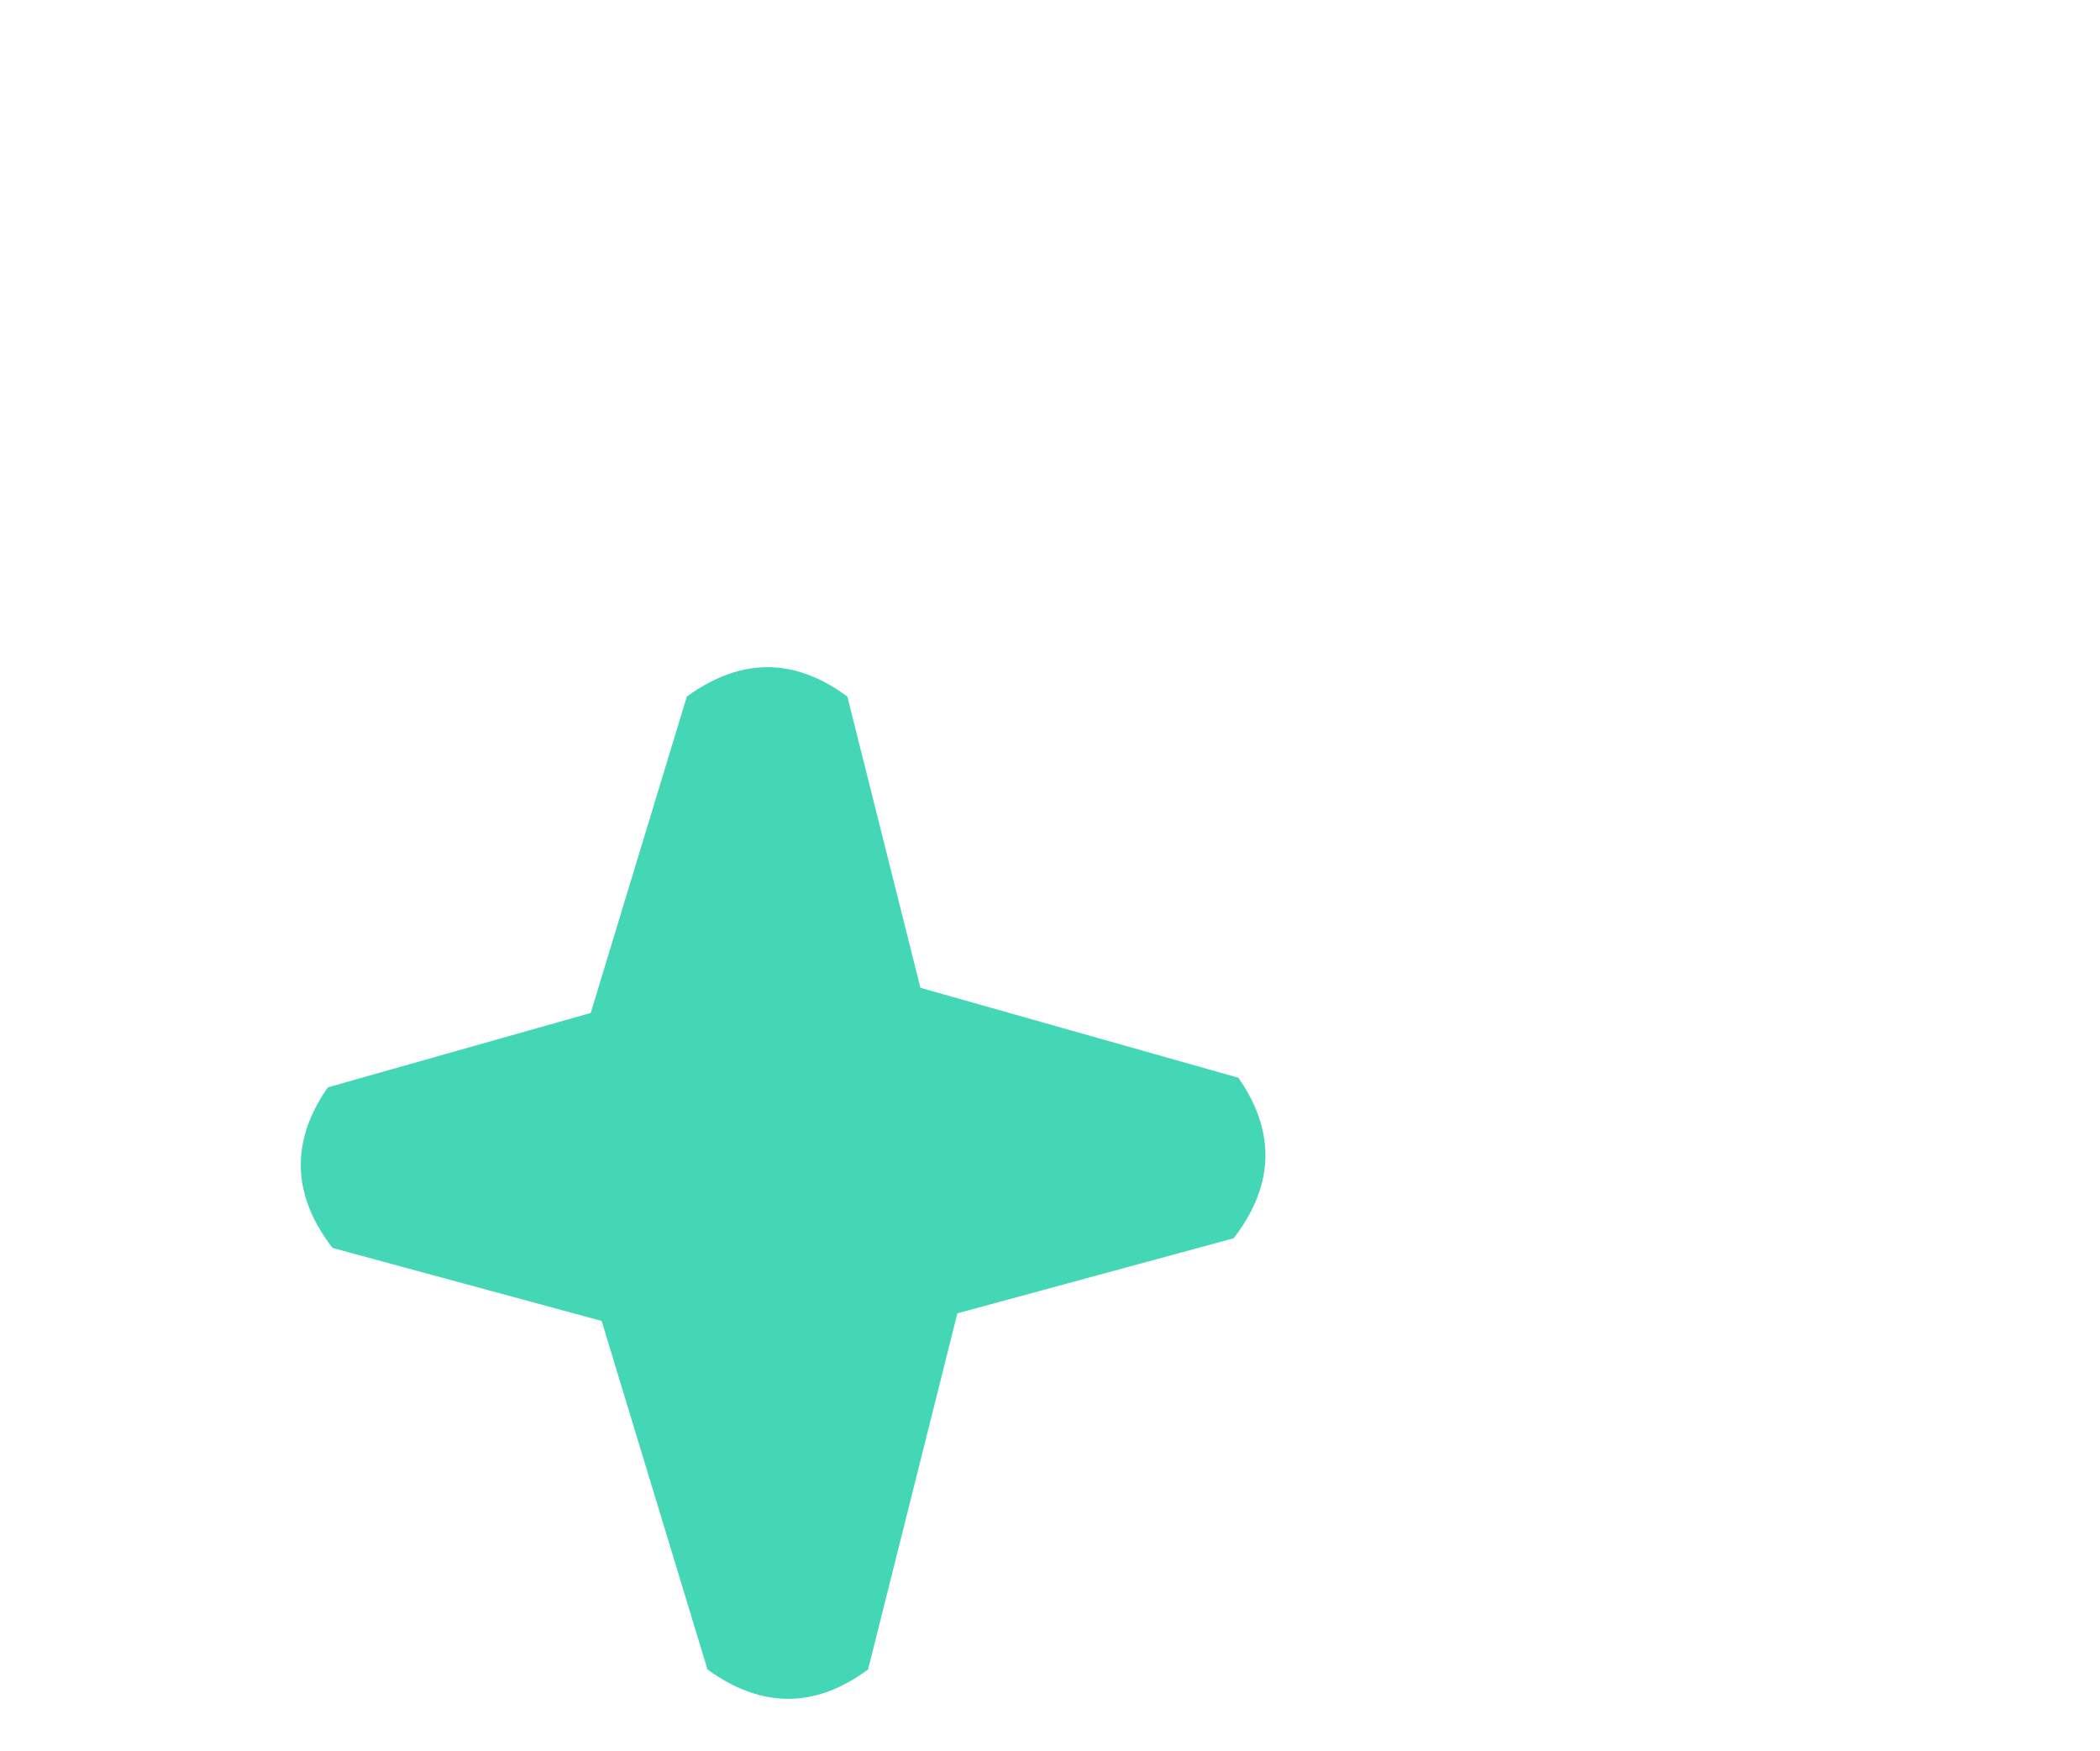
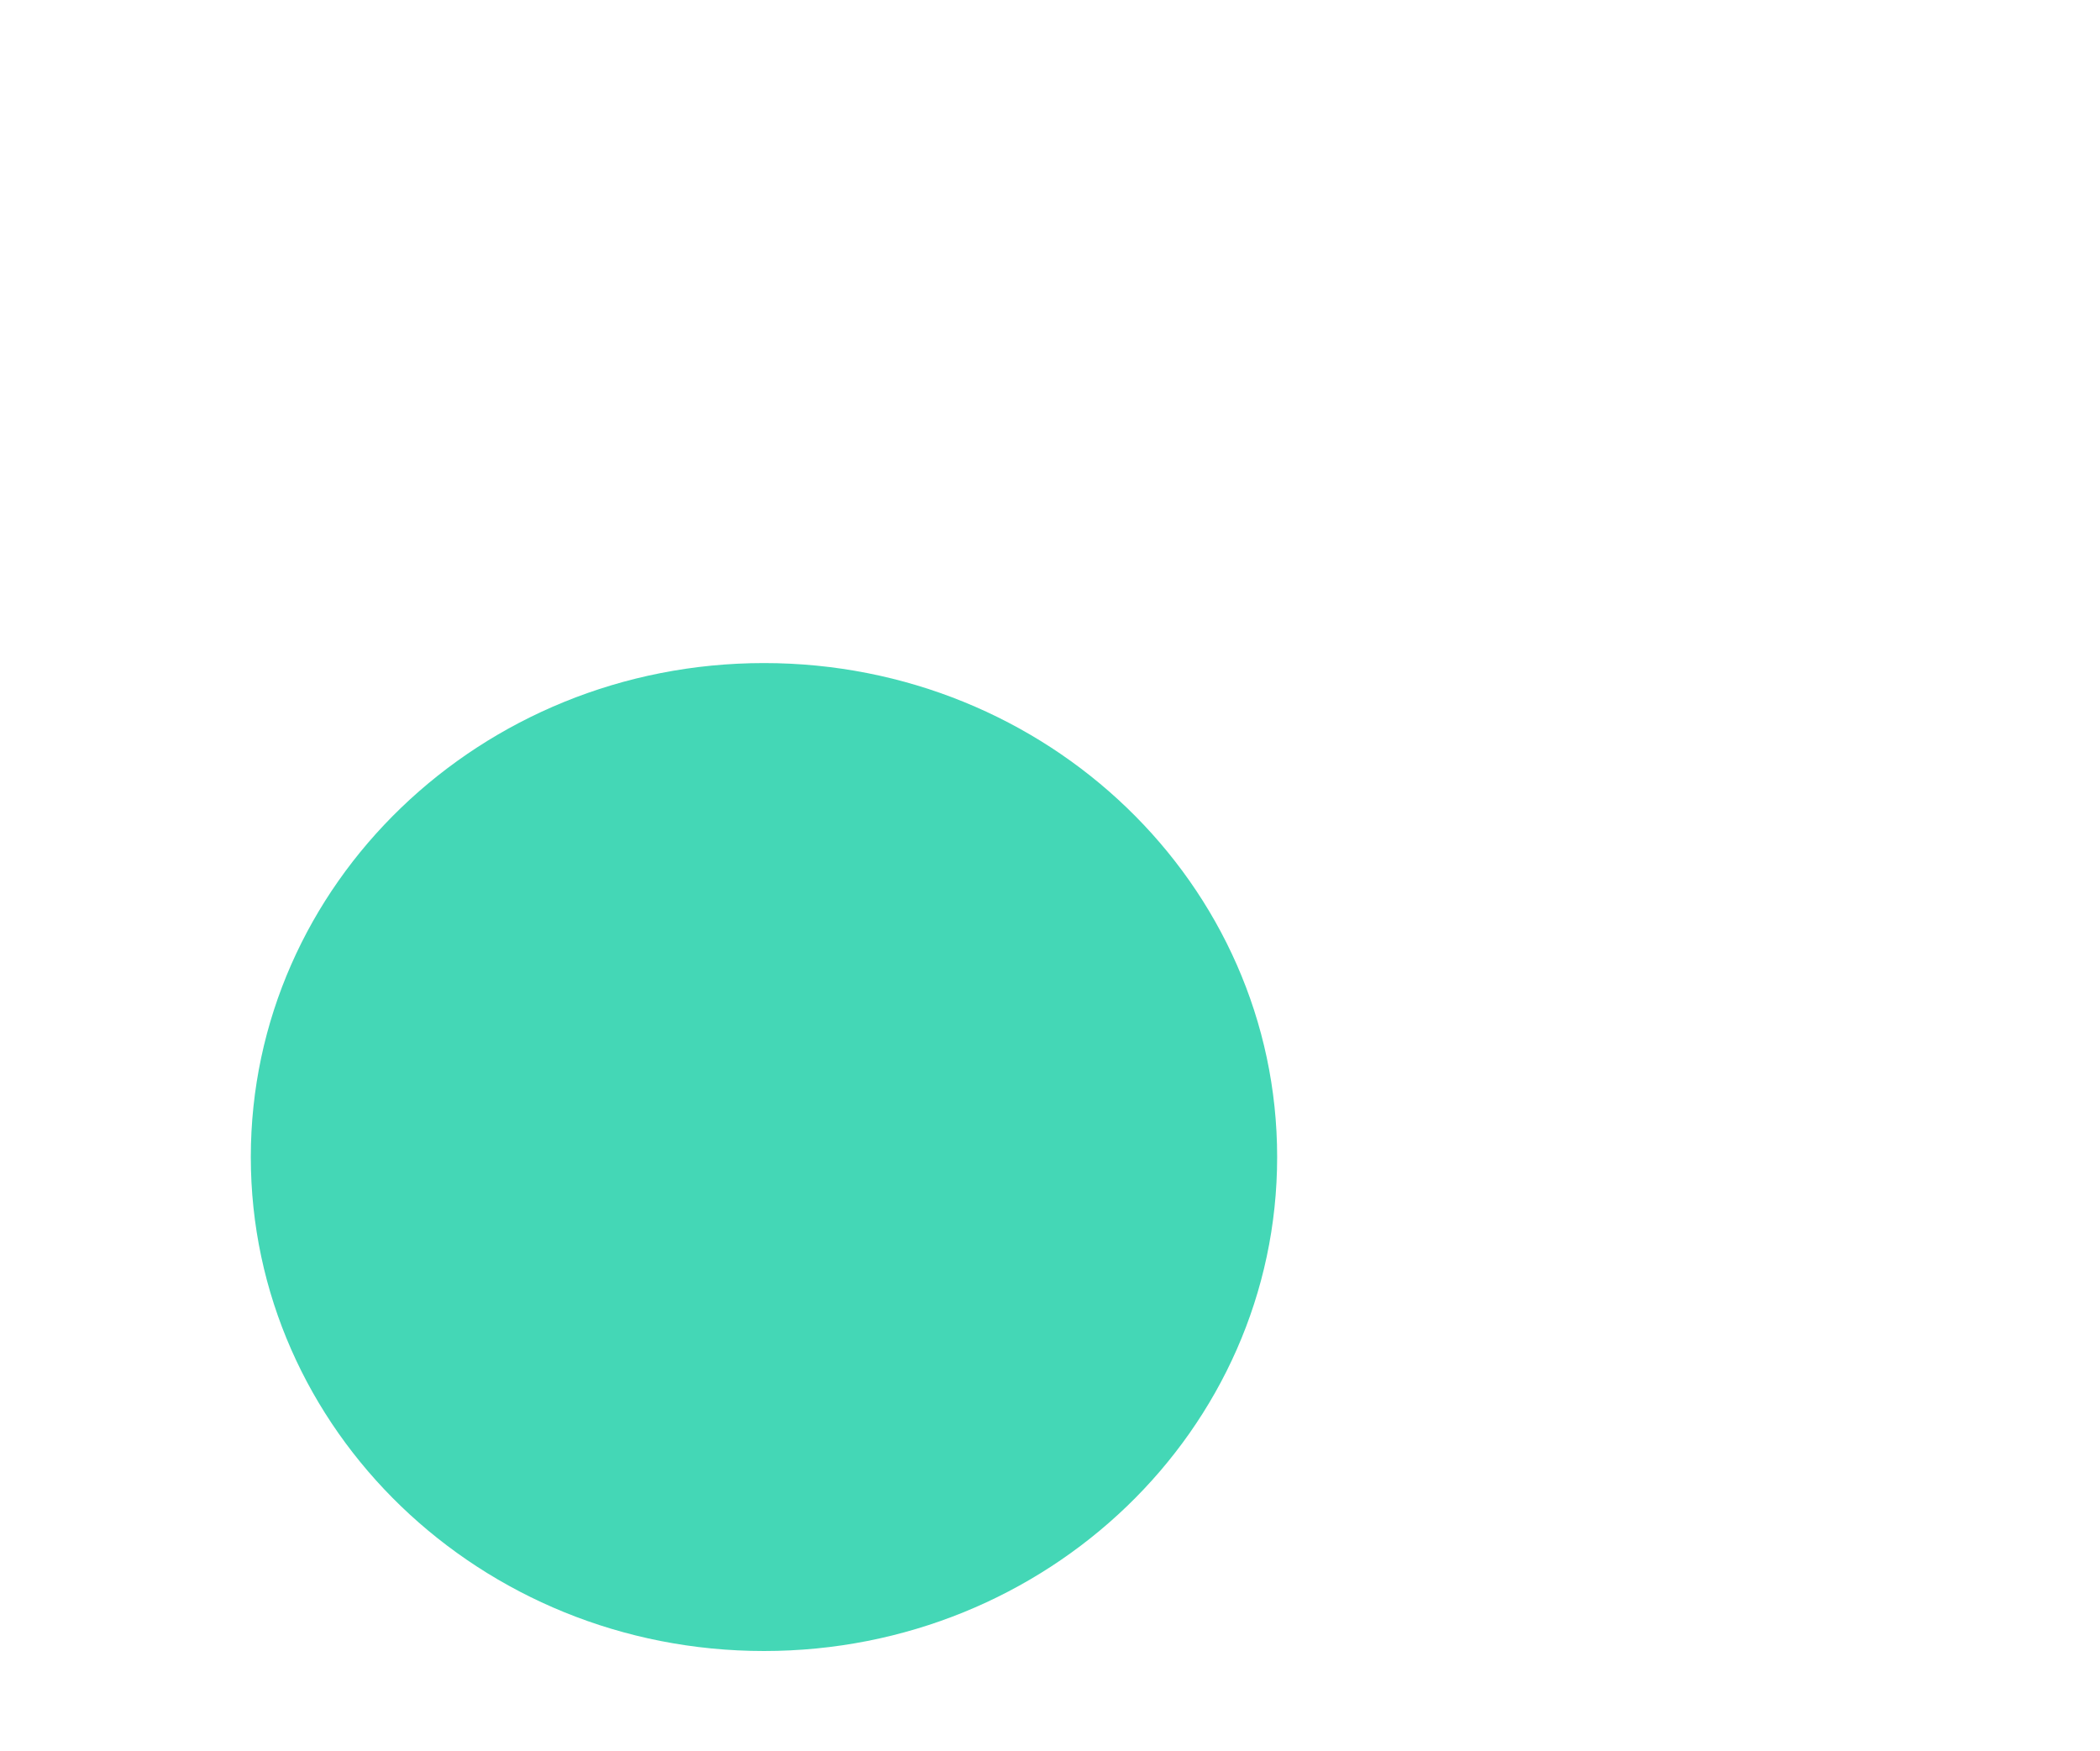
<svg xmlns="http://www.w3.org/2000/svg" width="30px" height="25px" viewBox="0 0 30 25" version="1.1" id="svg13">
  <defs id="defs17" />
-   <path style="fill:#44d7b6;fill-opacity:1;stroke:none;stroke-width:0.523px;stroke-linecap:butt;stroke-linejoin:miter;stroke-opacity:1" d="M 11.088,9.533 C 10.704,9.503 10.277,9.611 9.812,9.948 L 8.439,14.467 4.682,15.53 c -0.412,0.596 -0.633,1.384 0.068,2.293 l 3.845,1.043 1.512,4.978 c 0.929,0.674 1.711,0.43 2.294,0 l 1.276,-5.087 3.947,-1.072 c 0.701,-0.909 0.481,-1.697 0.068,-2.292 L 13.149,14.108 12.105,9.948 C 11.814,9.733 11.473,9.564 11.088,9.533 Z" id="path1985" />
+   <ellipse style="opacity:1;vector-effect:none;fill:#44d7b6;fill-opacity:1;fill-rule:evenodd;stroke:none;stroke-width:1;stroke-linecap:butt;stroke-linejoin:miter;stroke-miterlimit:4;stroke-dasharray:none;stroke-dashoffset:0;stroke-opacity:1" id="path2116" cx="10.914" cy="16.525" rx="7.331" ry="7.055" />
</svg>
